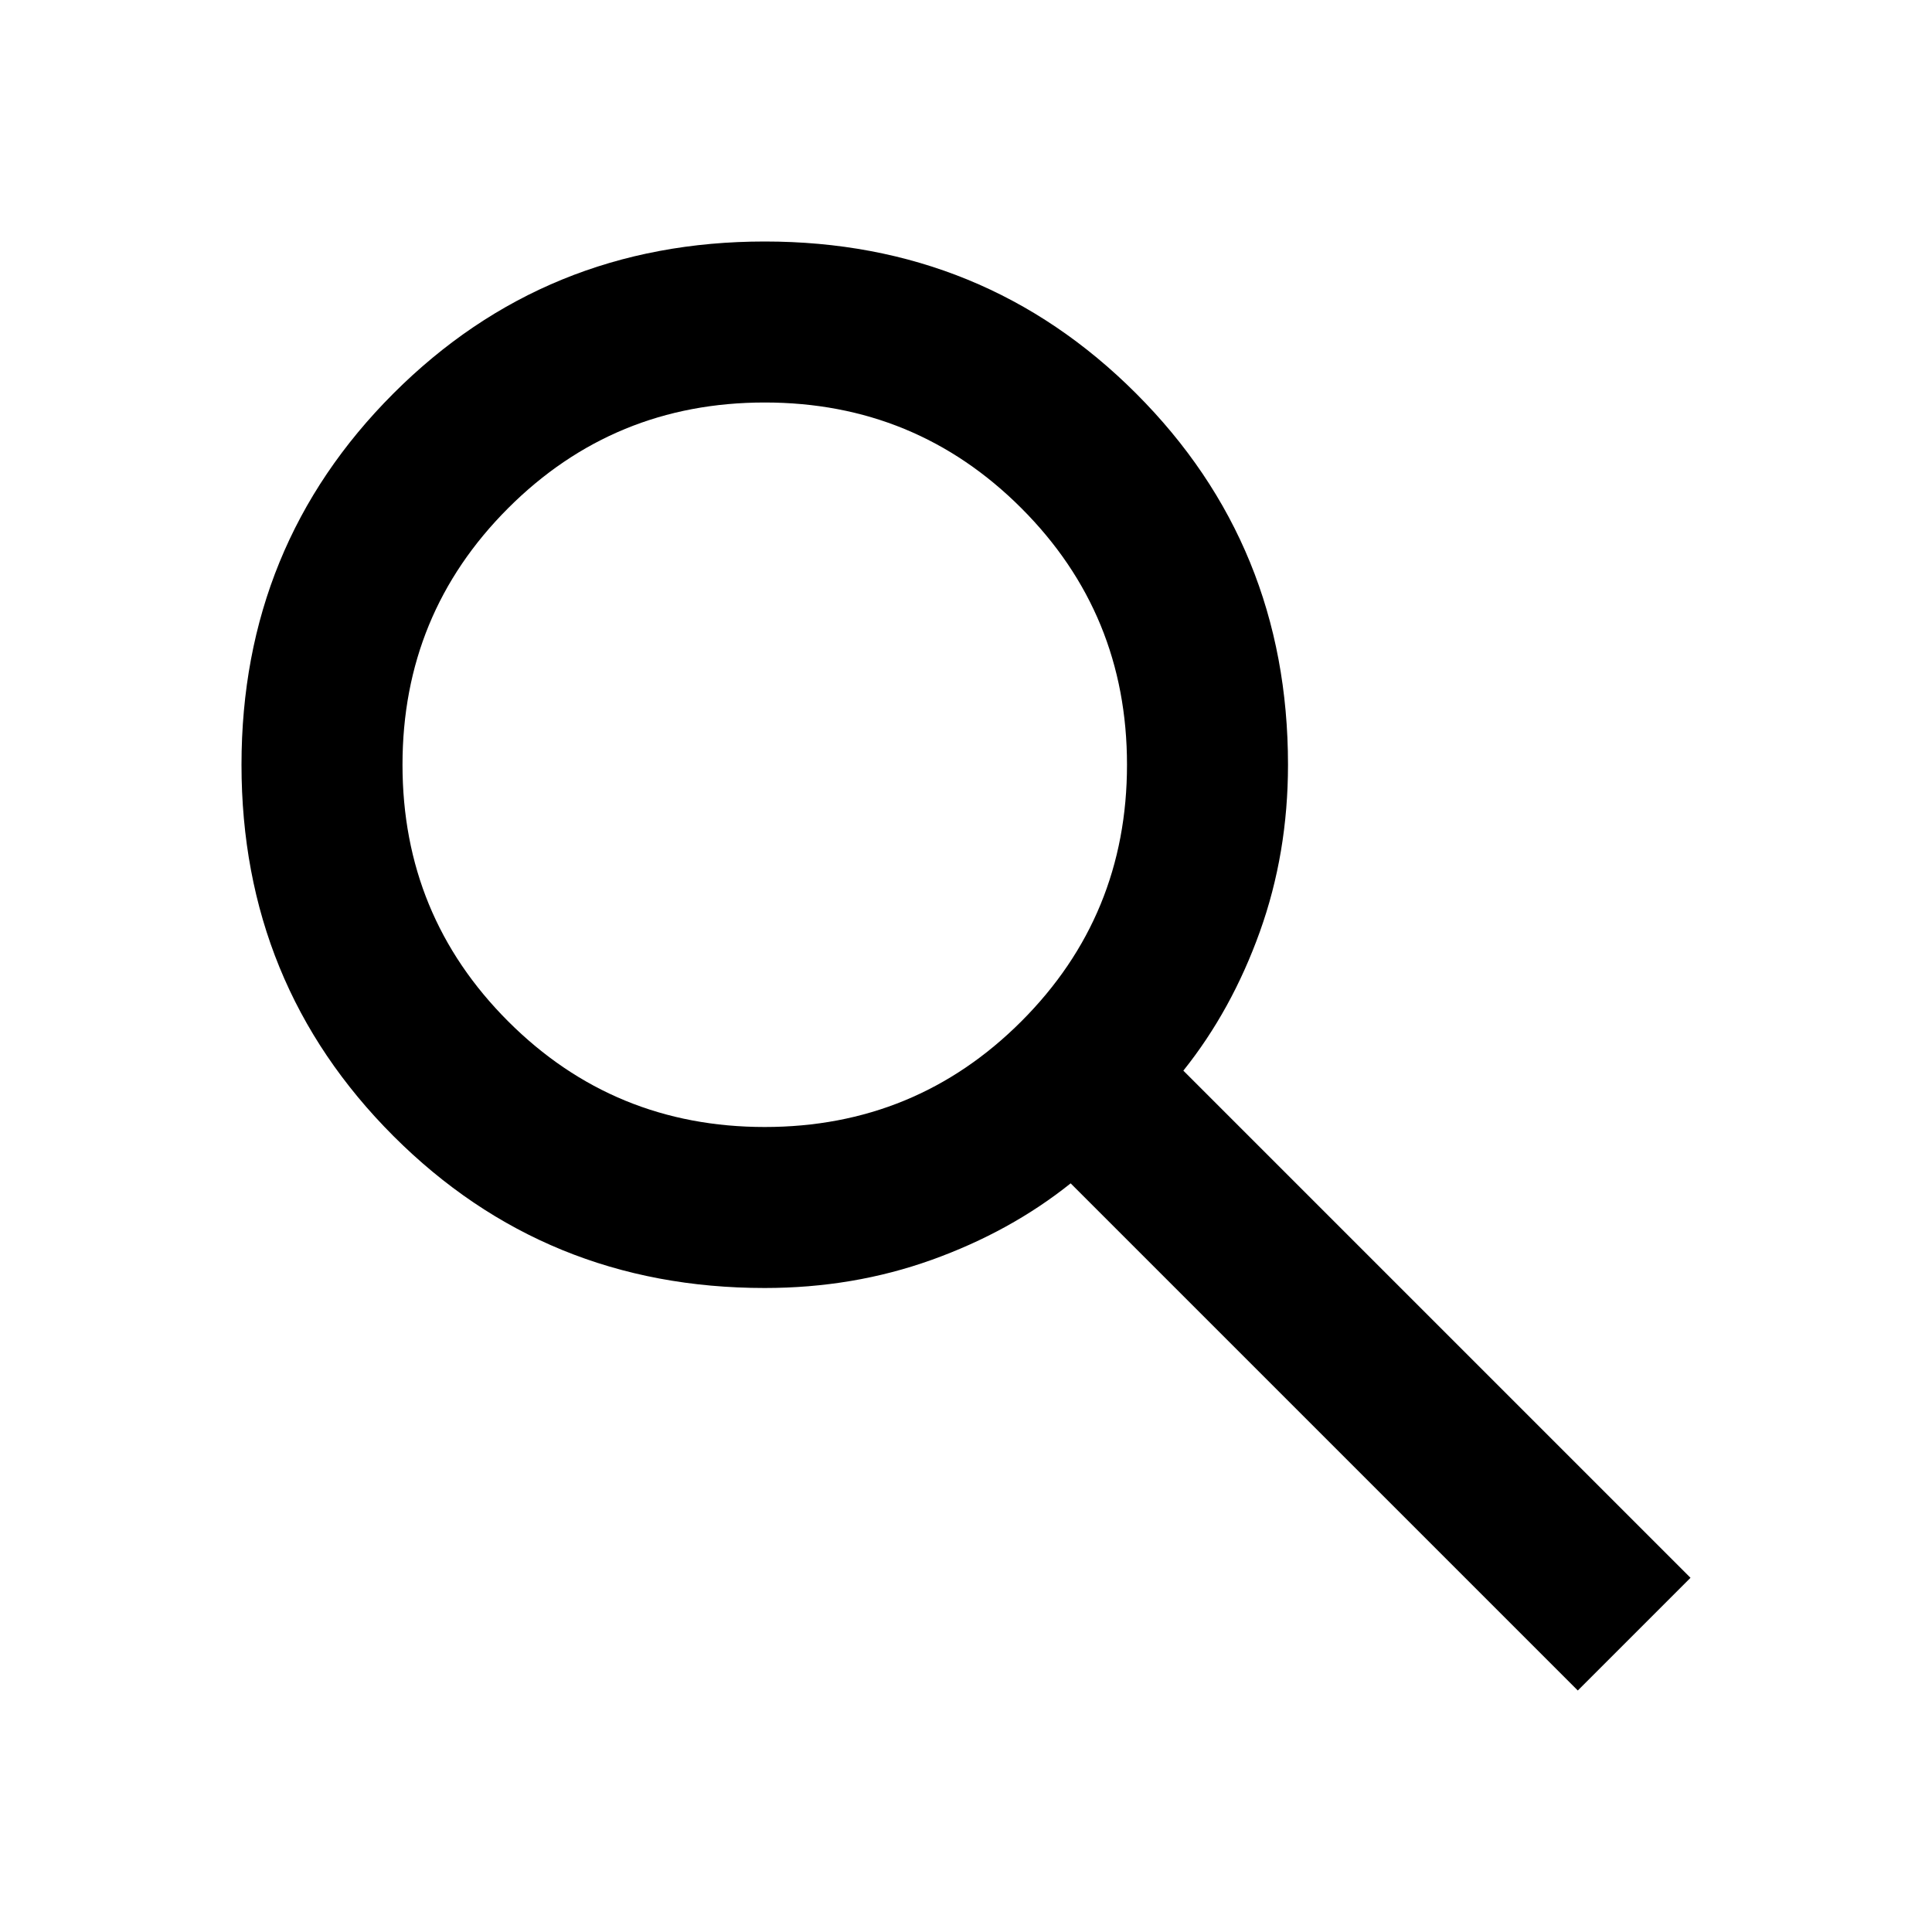
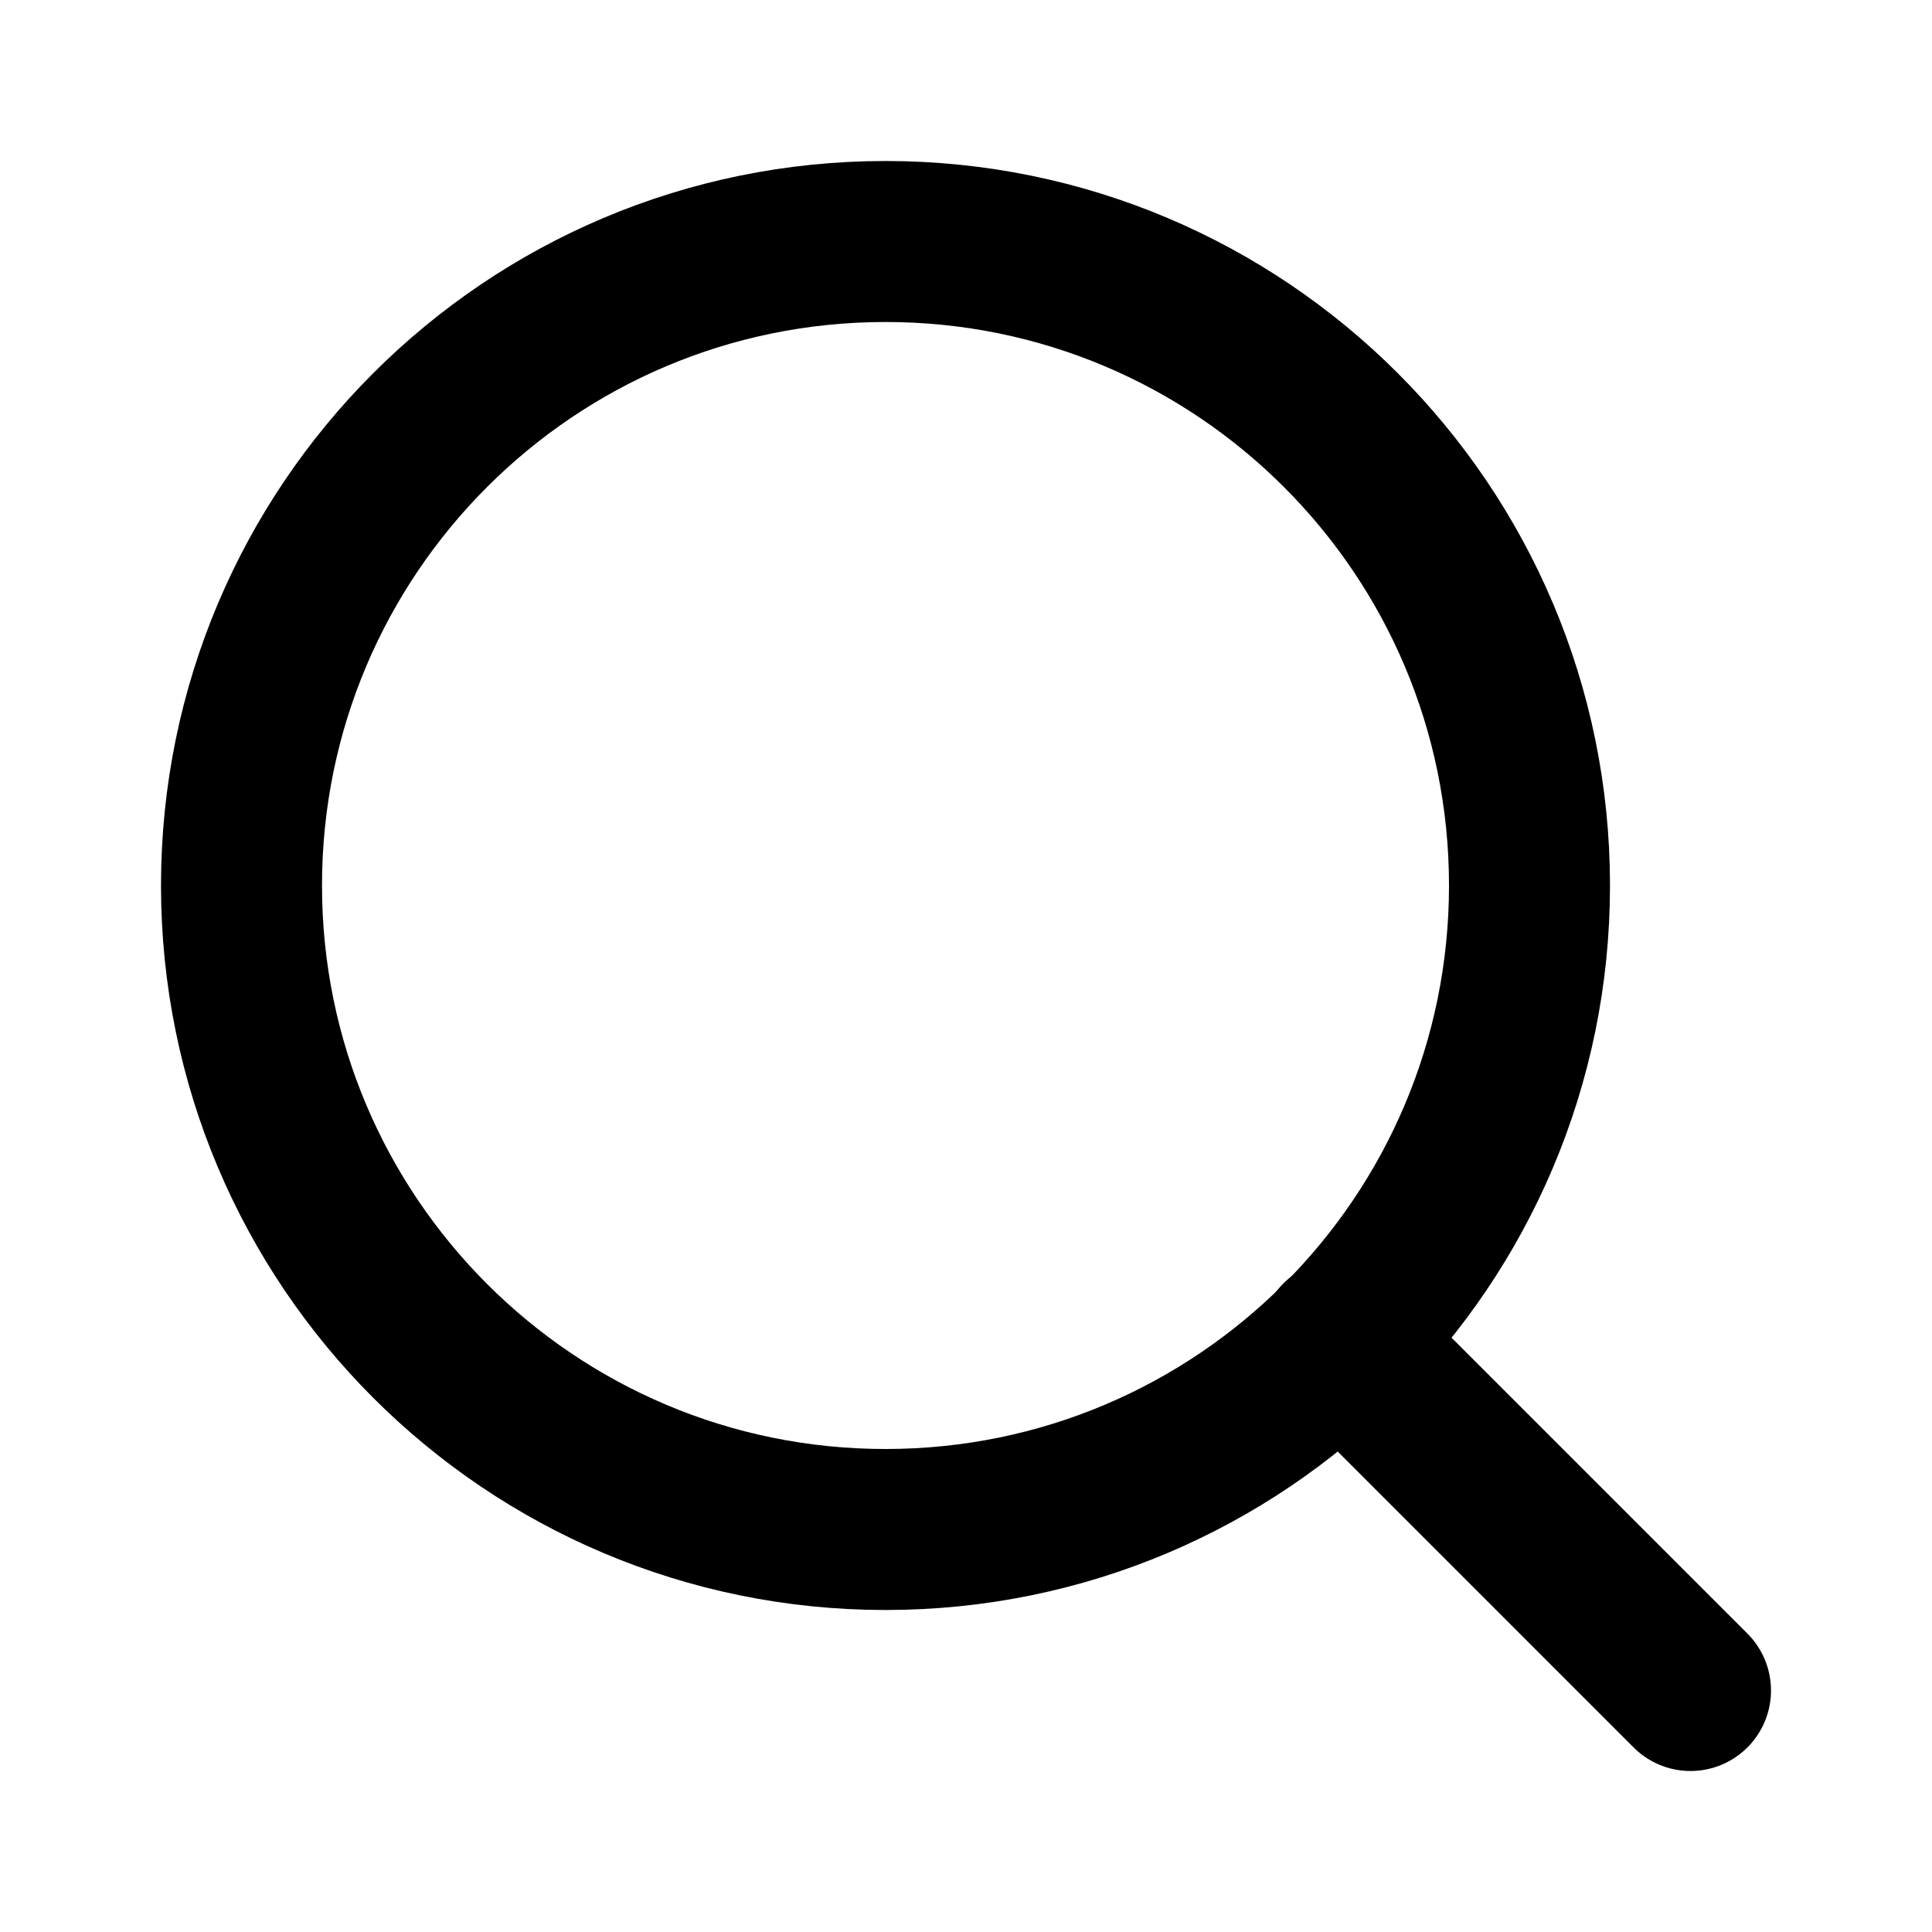
- <svg xmlns="http://www.w3.org/2000/svg" height="24" viewBox="0 -960 960 960" width="24">
-   <path d="M784-120 532-372q-30 24-69 38t-83 14q-109 0-184.5-75.5T120-580q0-109 75.5-184.5T380-840q109 0 184.5 75.5T640-580q0 44-14 83t-38 69l252 252-56 56ZM380-400q75 0 127.5-52.5T560-580q0-75-52.5-127.5T380-760q-75 0-127.5 52.5T200-580q0 75 52.5 127.5T380-400Z" />
+ <svg xmlns="http://www.w3.org/2000/svg" width="24" height="24" viewBox="0 0 24 24" fill="none" stroke="currentColor" stroke-width="2" stroke-linecap="round" stroke-linejoin="round" class="feather feather-search">
+   <circle cx="11" cy="11" r="8" />
+   <line x1="21" y1="21" x2="16.65" y2="16.65" />
</svg>
